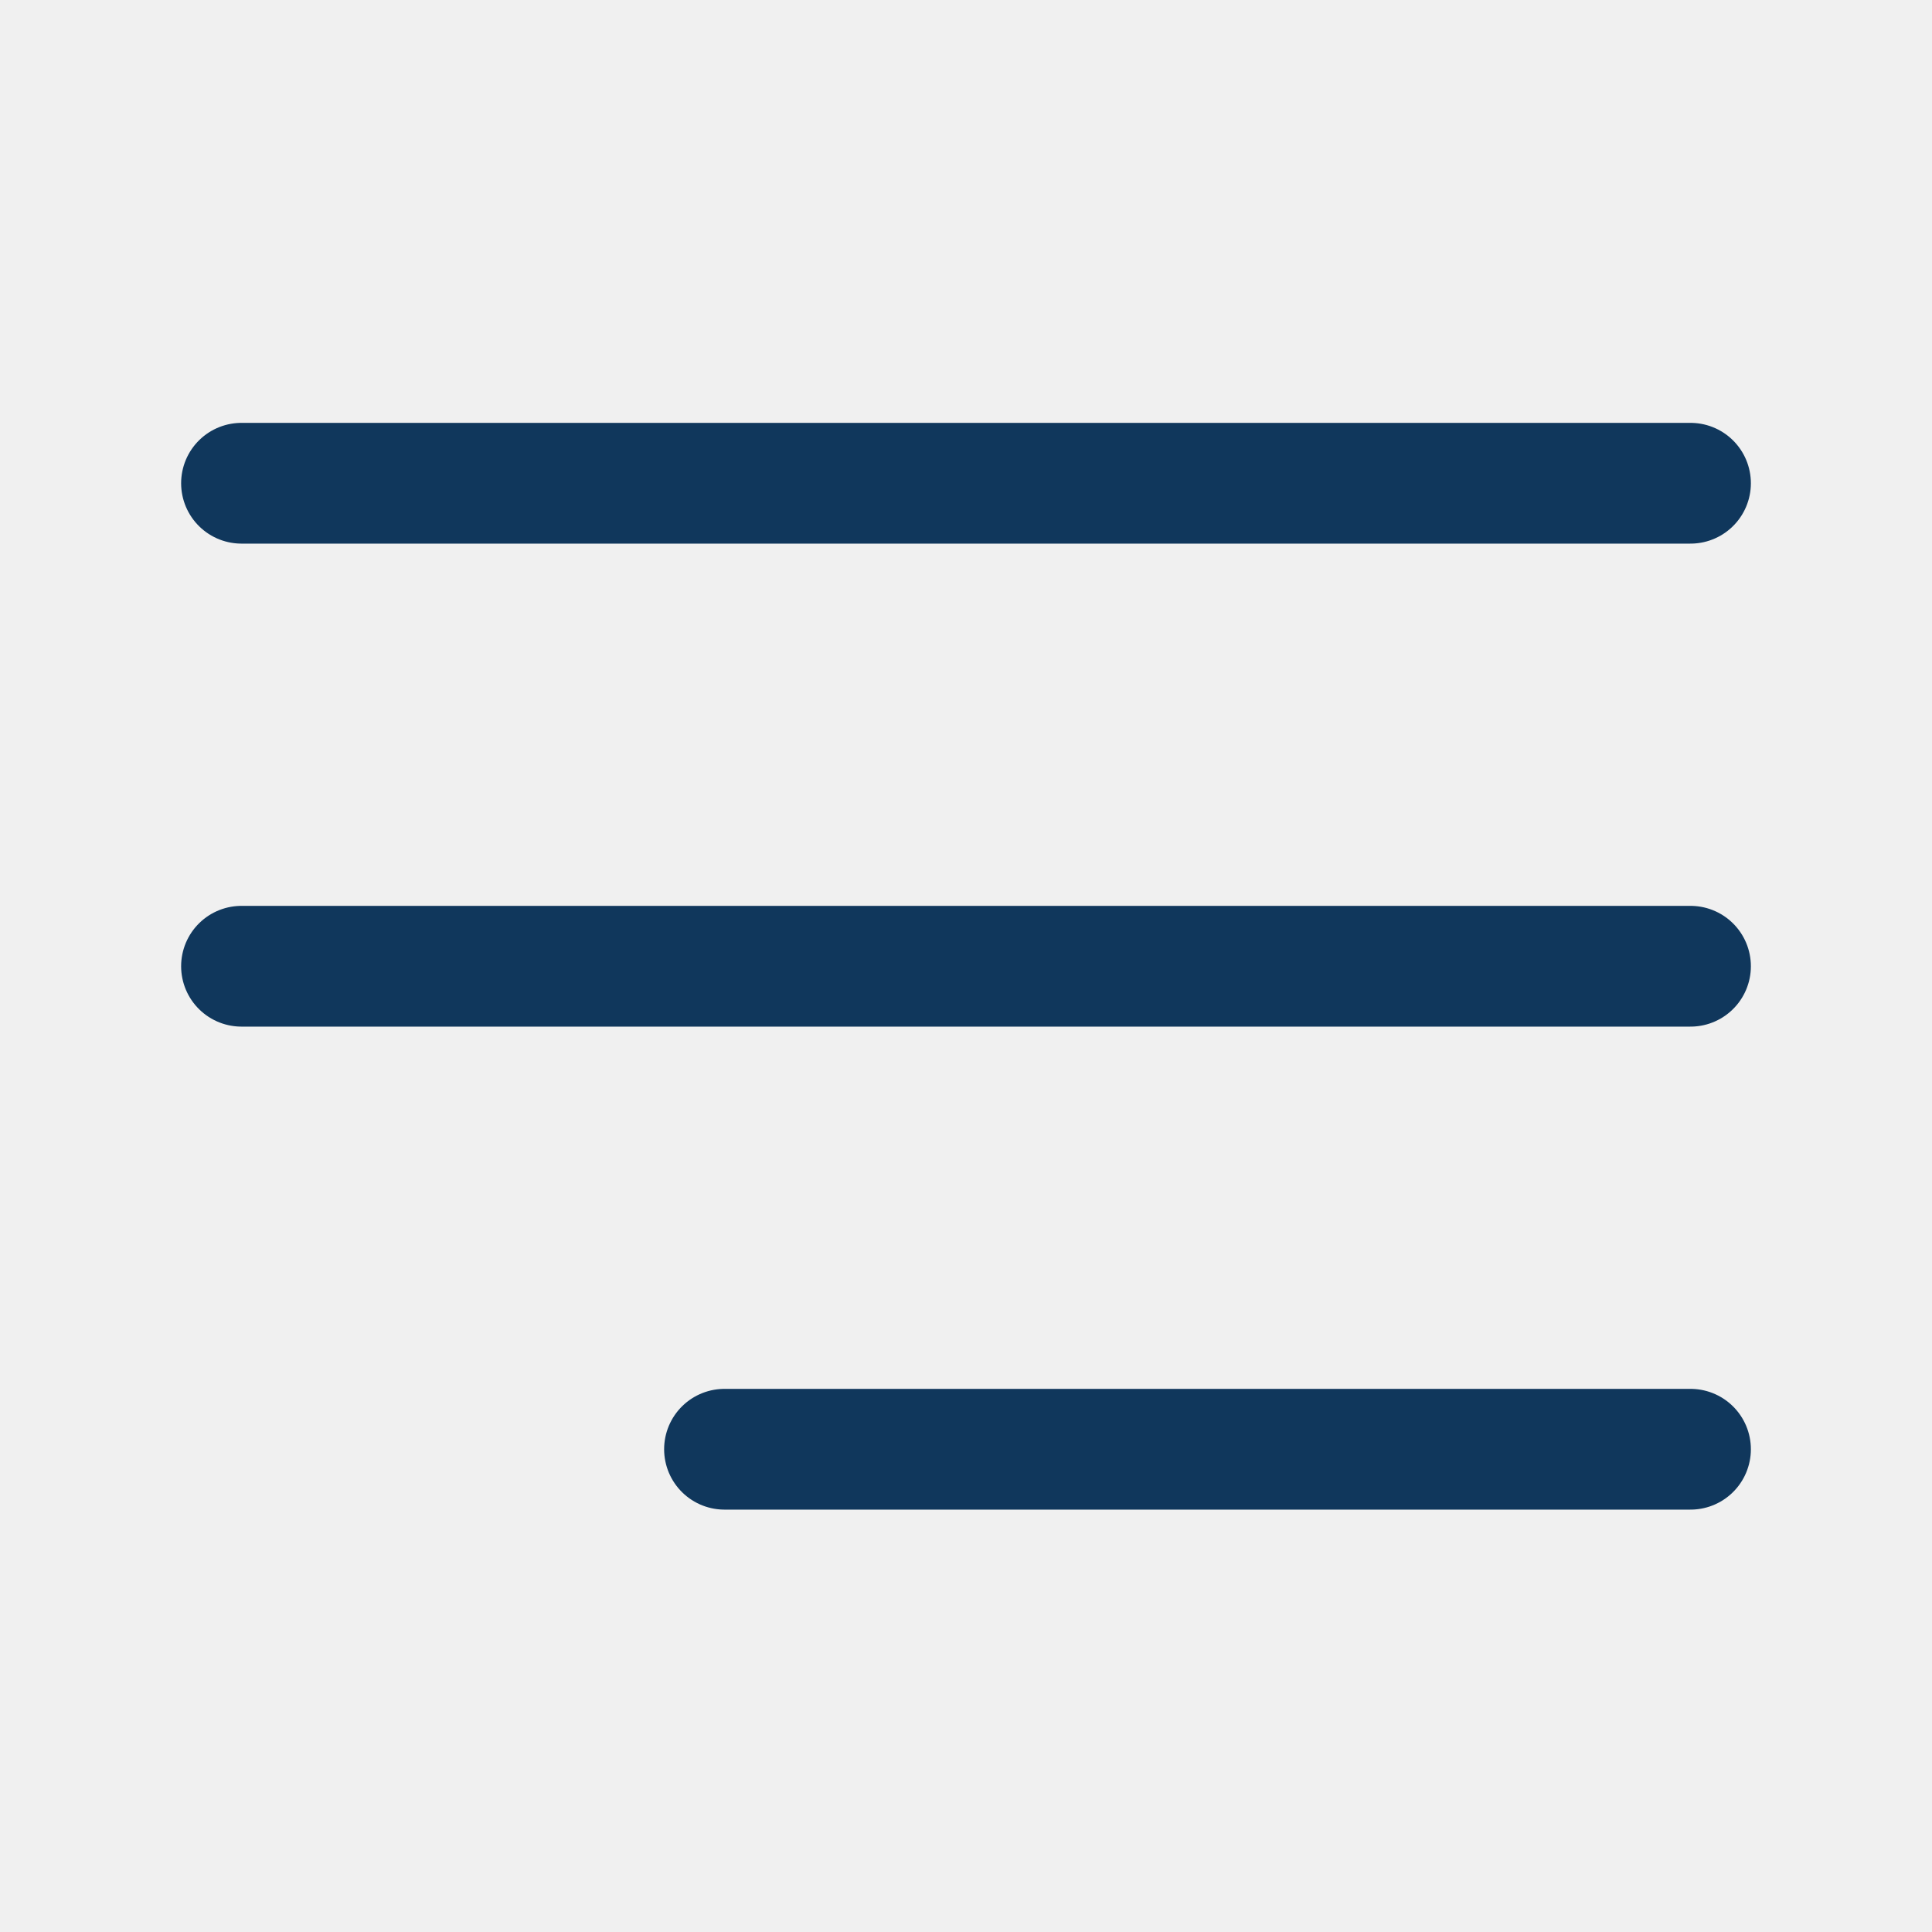
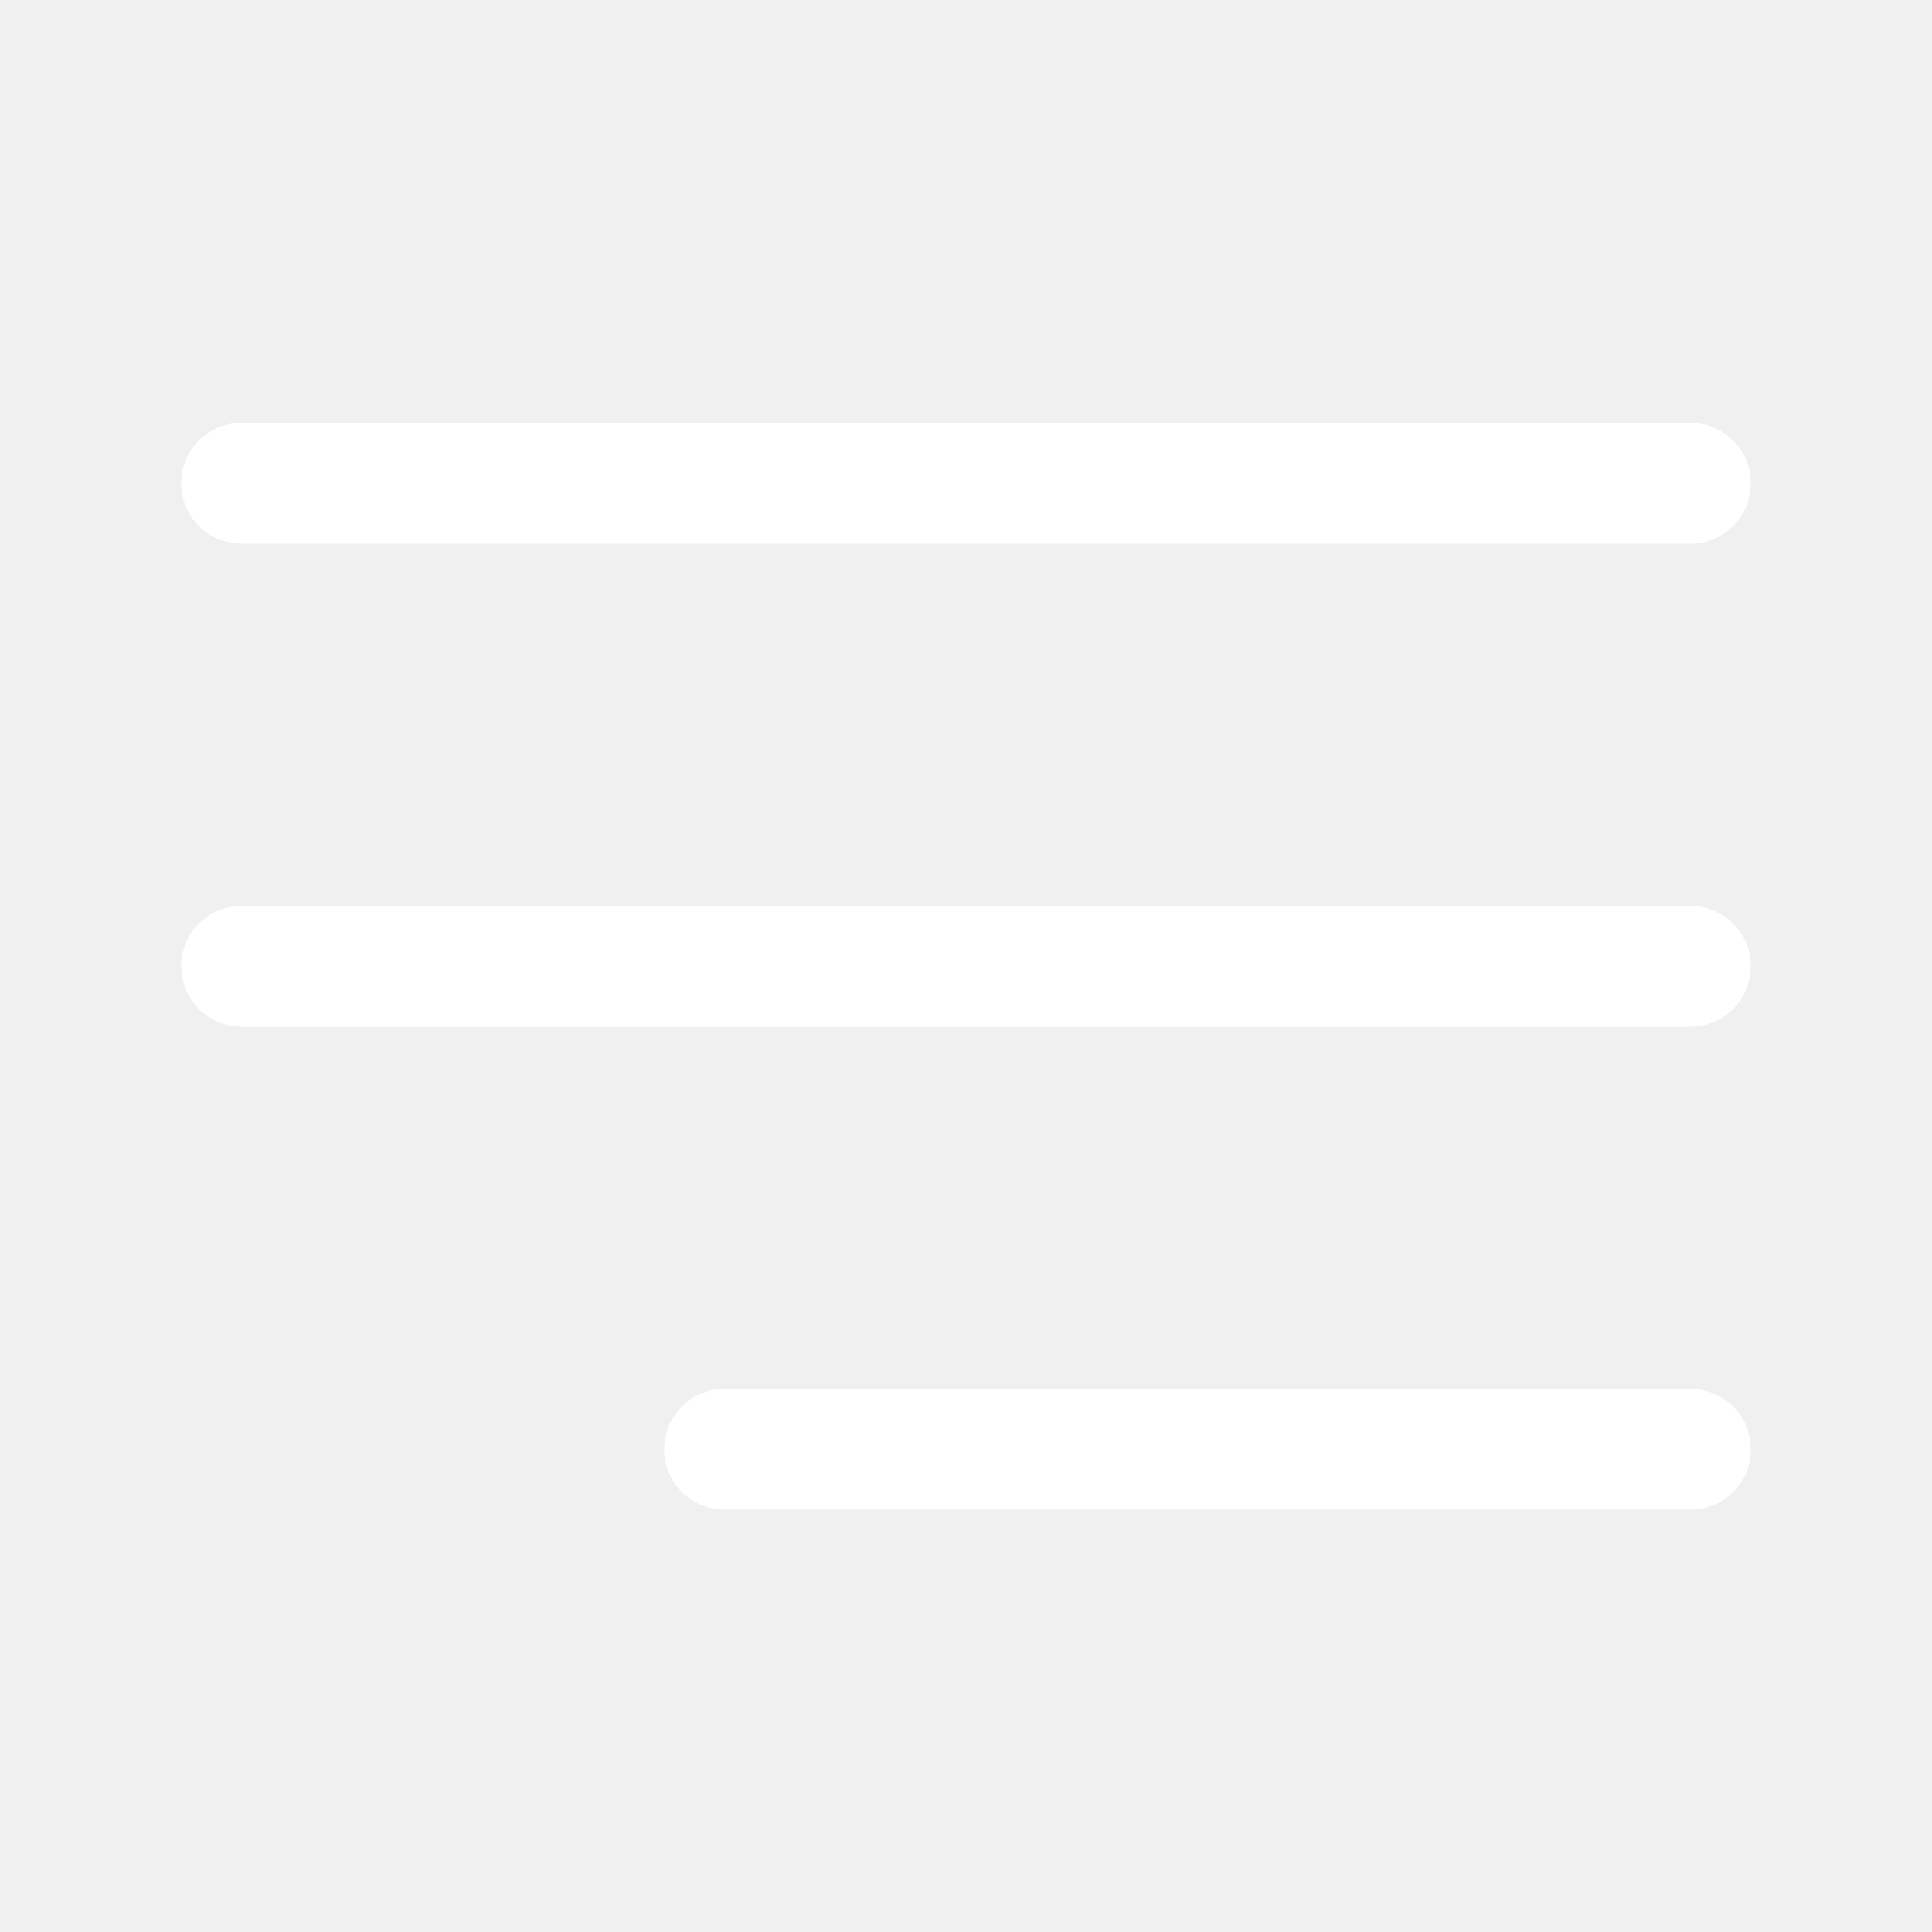
<svg xmlns="http://www.w3.org/2000/svg" width="32" height="32" viewBox="0 0 32 32" fill="none">
-   <path d="M4 16.004H28M4 8.004H28M12 24.004H28" stroke="#10375C" stroke-width="2" stroke-linecap="round" stroke-linejoin="round" />
+   <path d="M4 16.004H28M4 8.004H28M12 24.004H28" stroke="#ffffff" stroke-width="2" stroke-linecap="round" stroke-linejoin="round" />
</svg>
